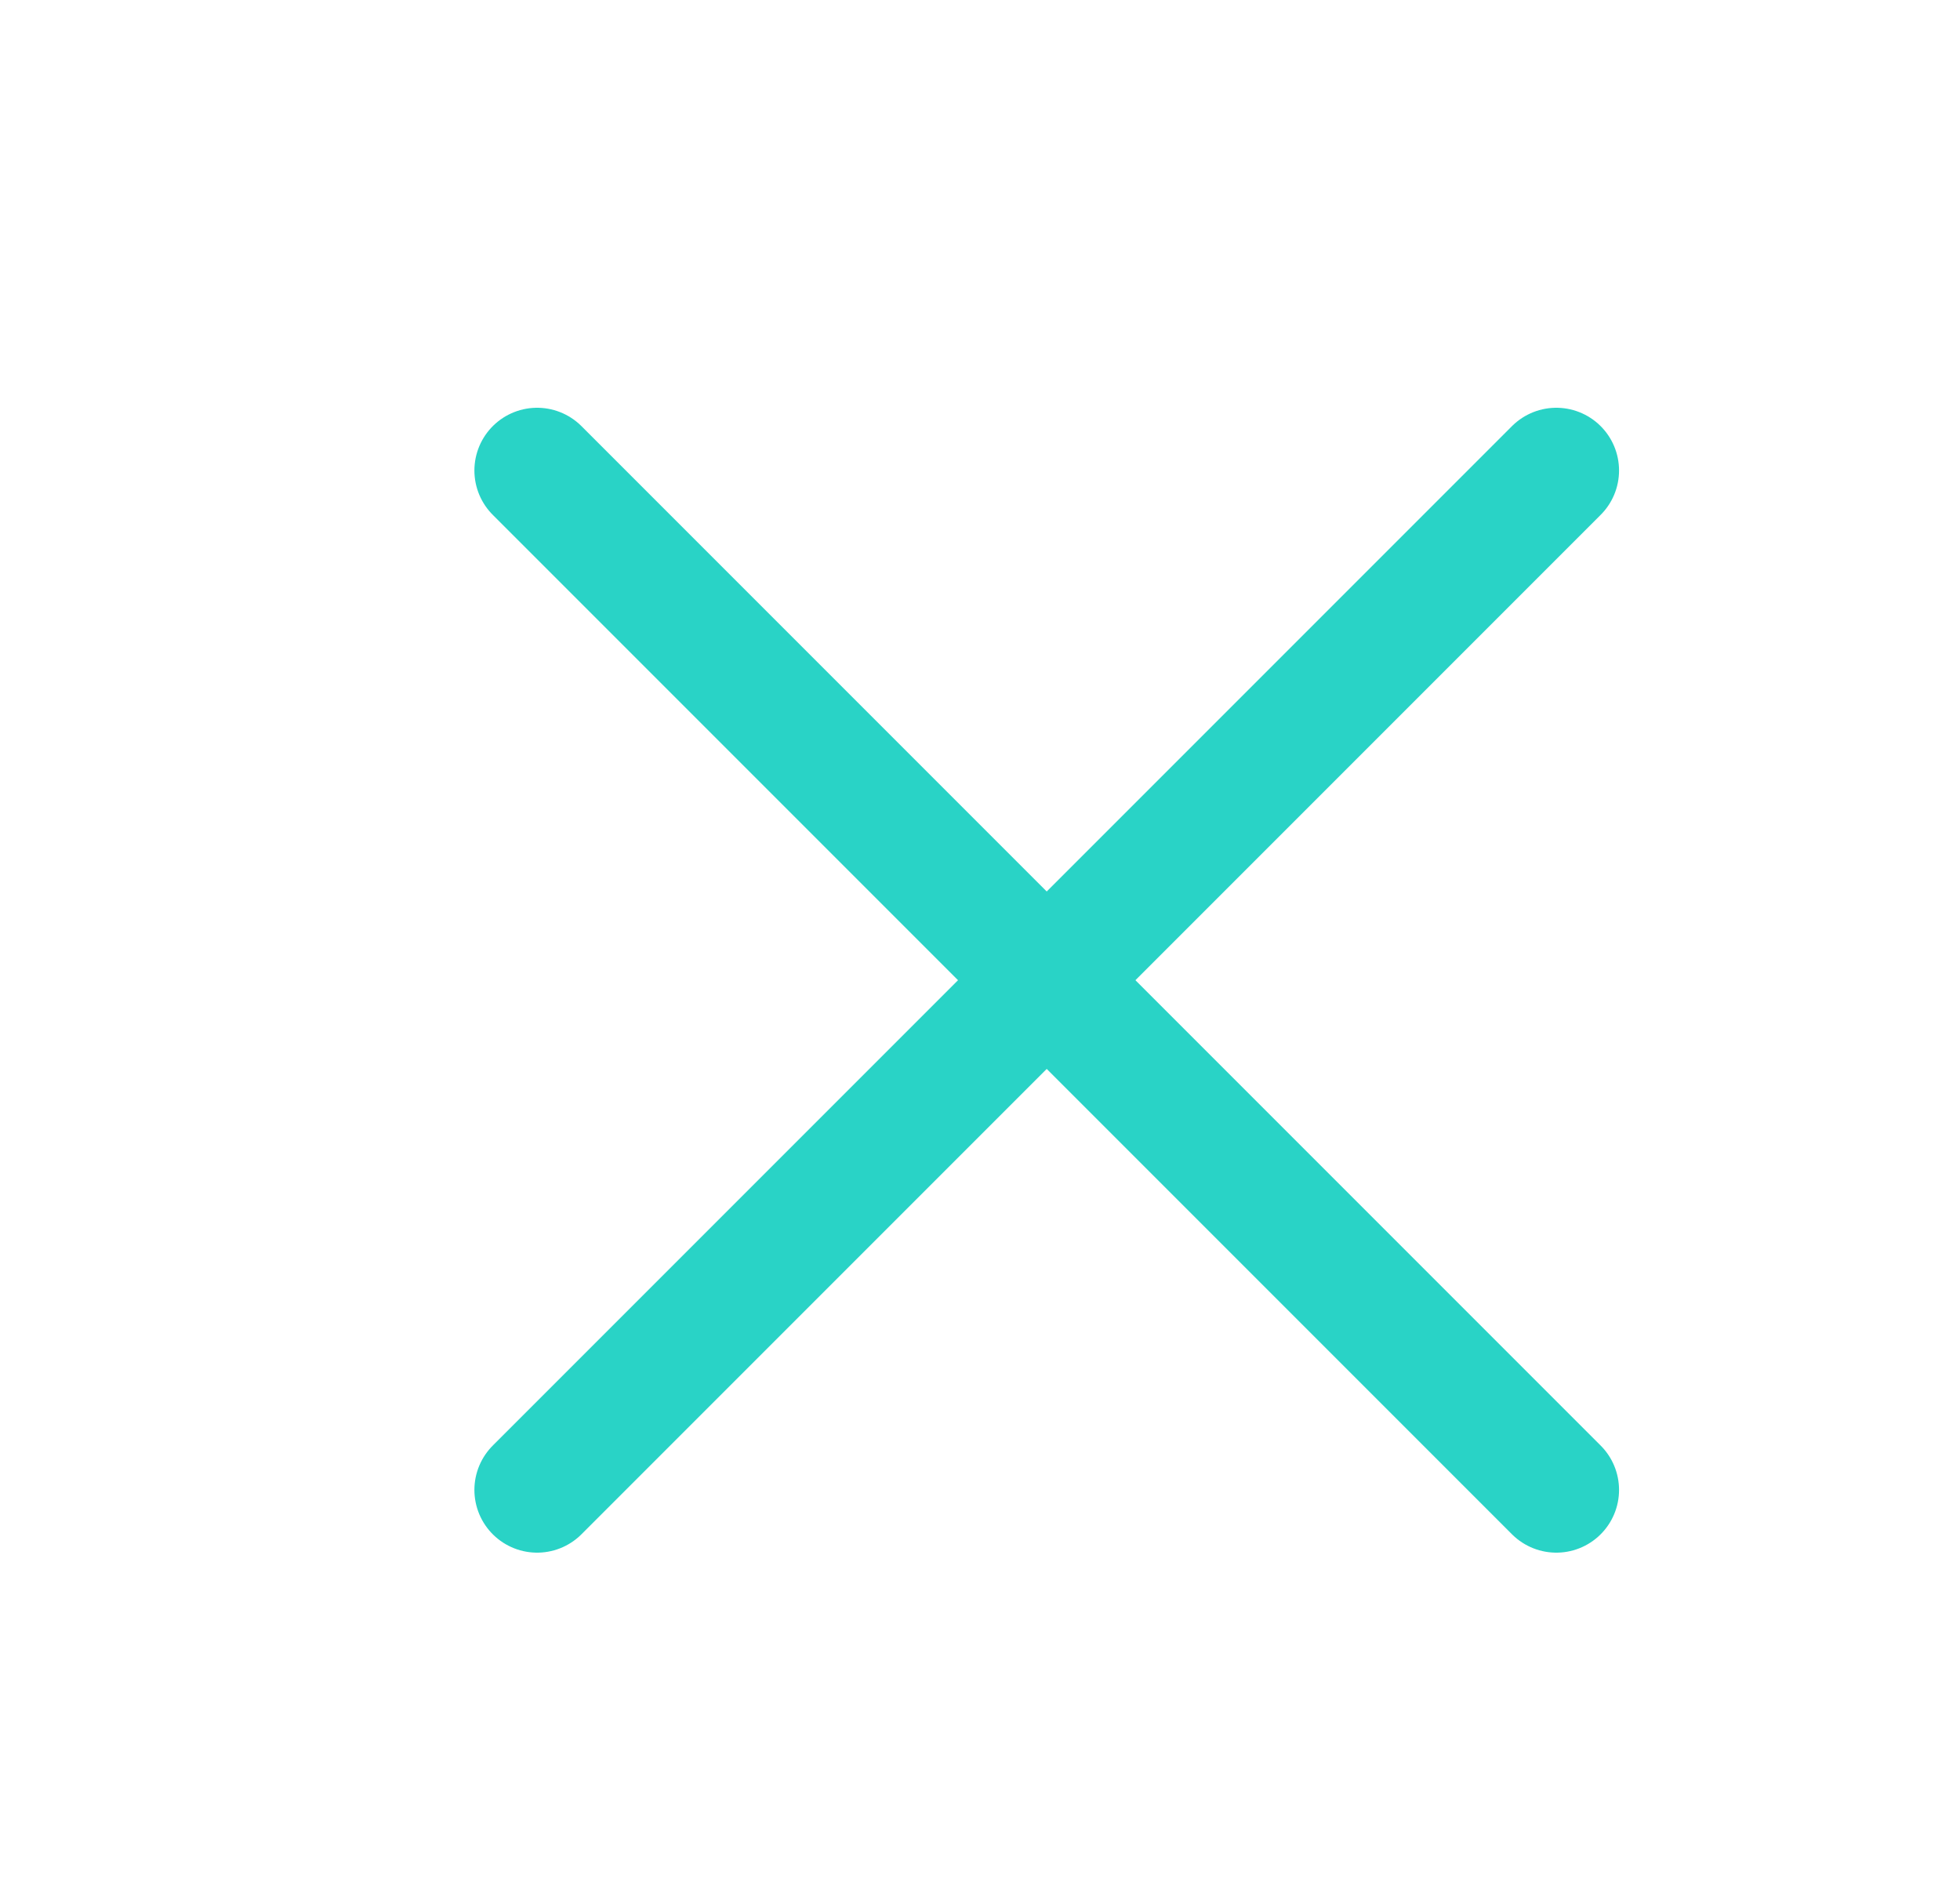
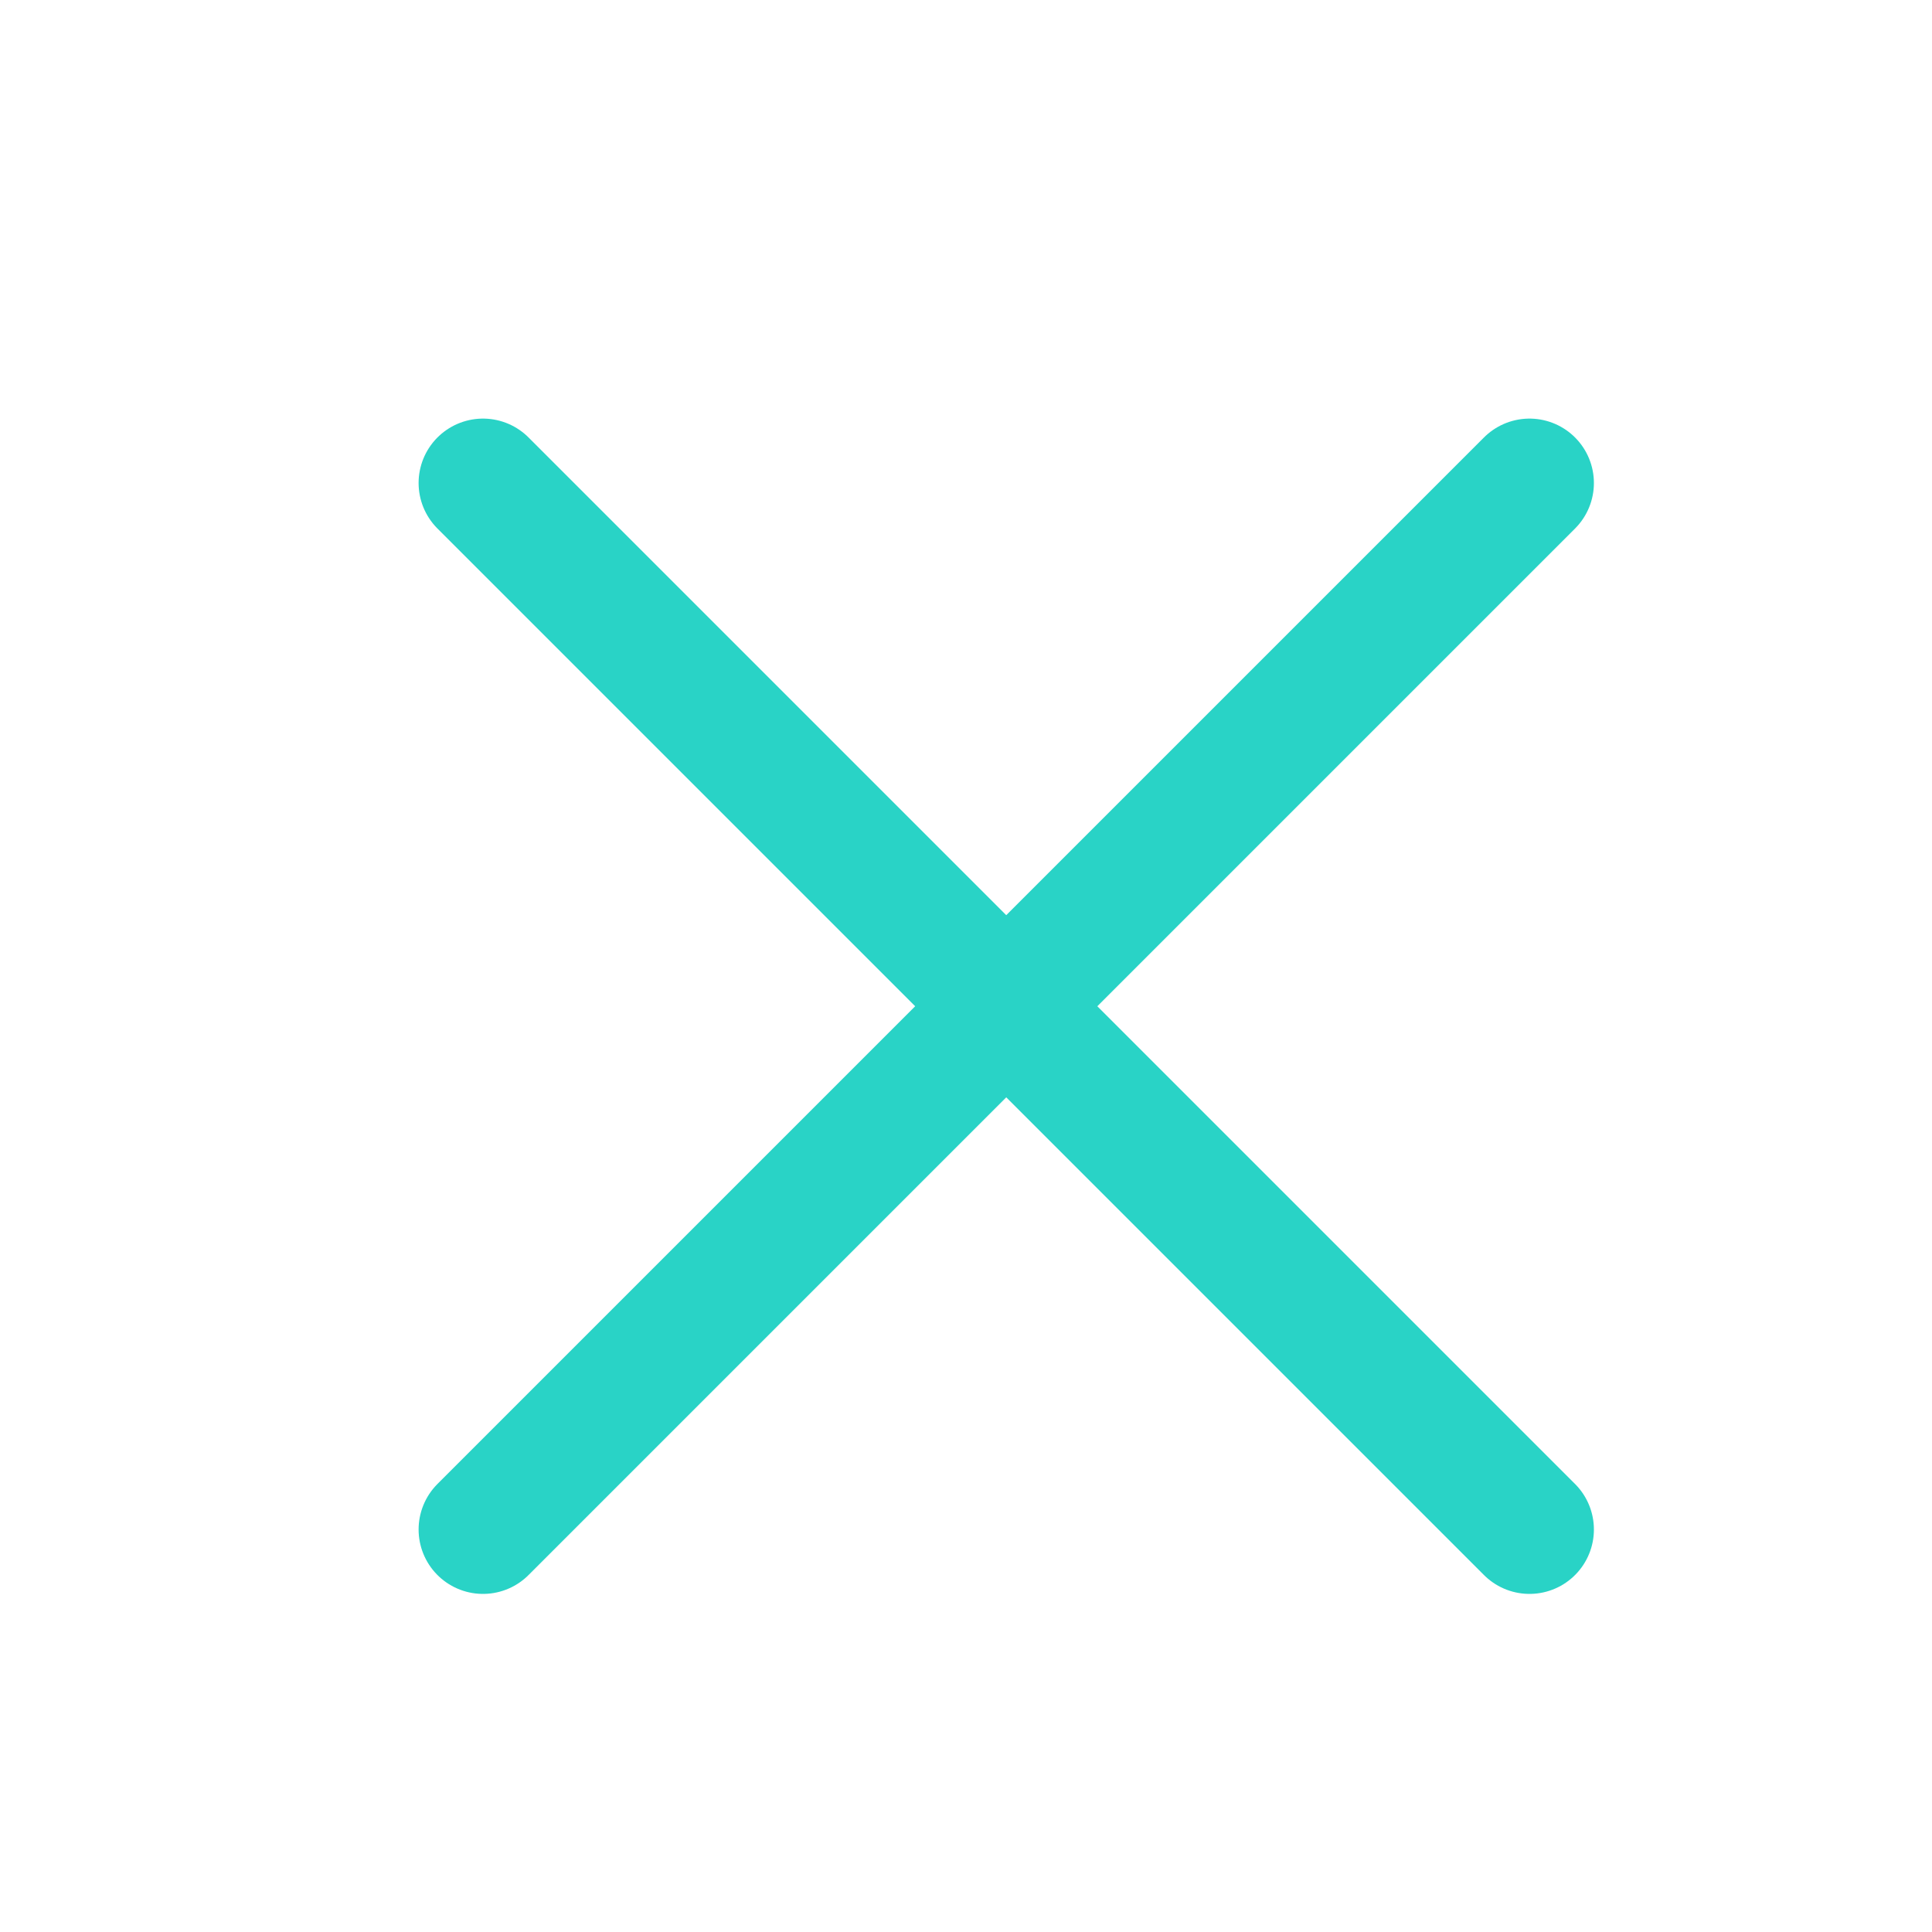
- <svg xmlns="http://www.w3.org/2000/svg" width="25" height="24" viewBox="0 0 25 24" fill="none">
-   <path d="M6.851 19L19.851 6" stroke="#29D3C6" stroke-width="1.6" stroke-linecap="round" stroke-linejoin="round" />
-   <path d="M6.851 6L19.851 19" stroke="#29D3C6" stroke-width="1.6" stroke-linecap="round" stroke-linejoin="round" />
+ <svg xmlns="http://www.w3.org/2000/svg" width="24" height="24" viewBox="0 0 24 24" fill="none">
+   <path d="M6 19L19 6" stroke="#29D3C6" stroke-width="1.6" stroke-linecap="round" stroke-linejoin="round" />
+   <path d="M6 6L19 19" stroke="#29D3C6" stroke-width="1.6" stroke-linecap="round" stroke-linejoin="round" />
</svg>
